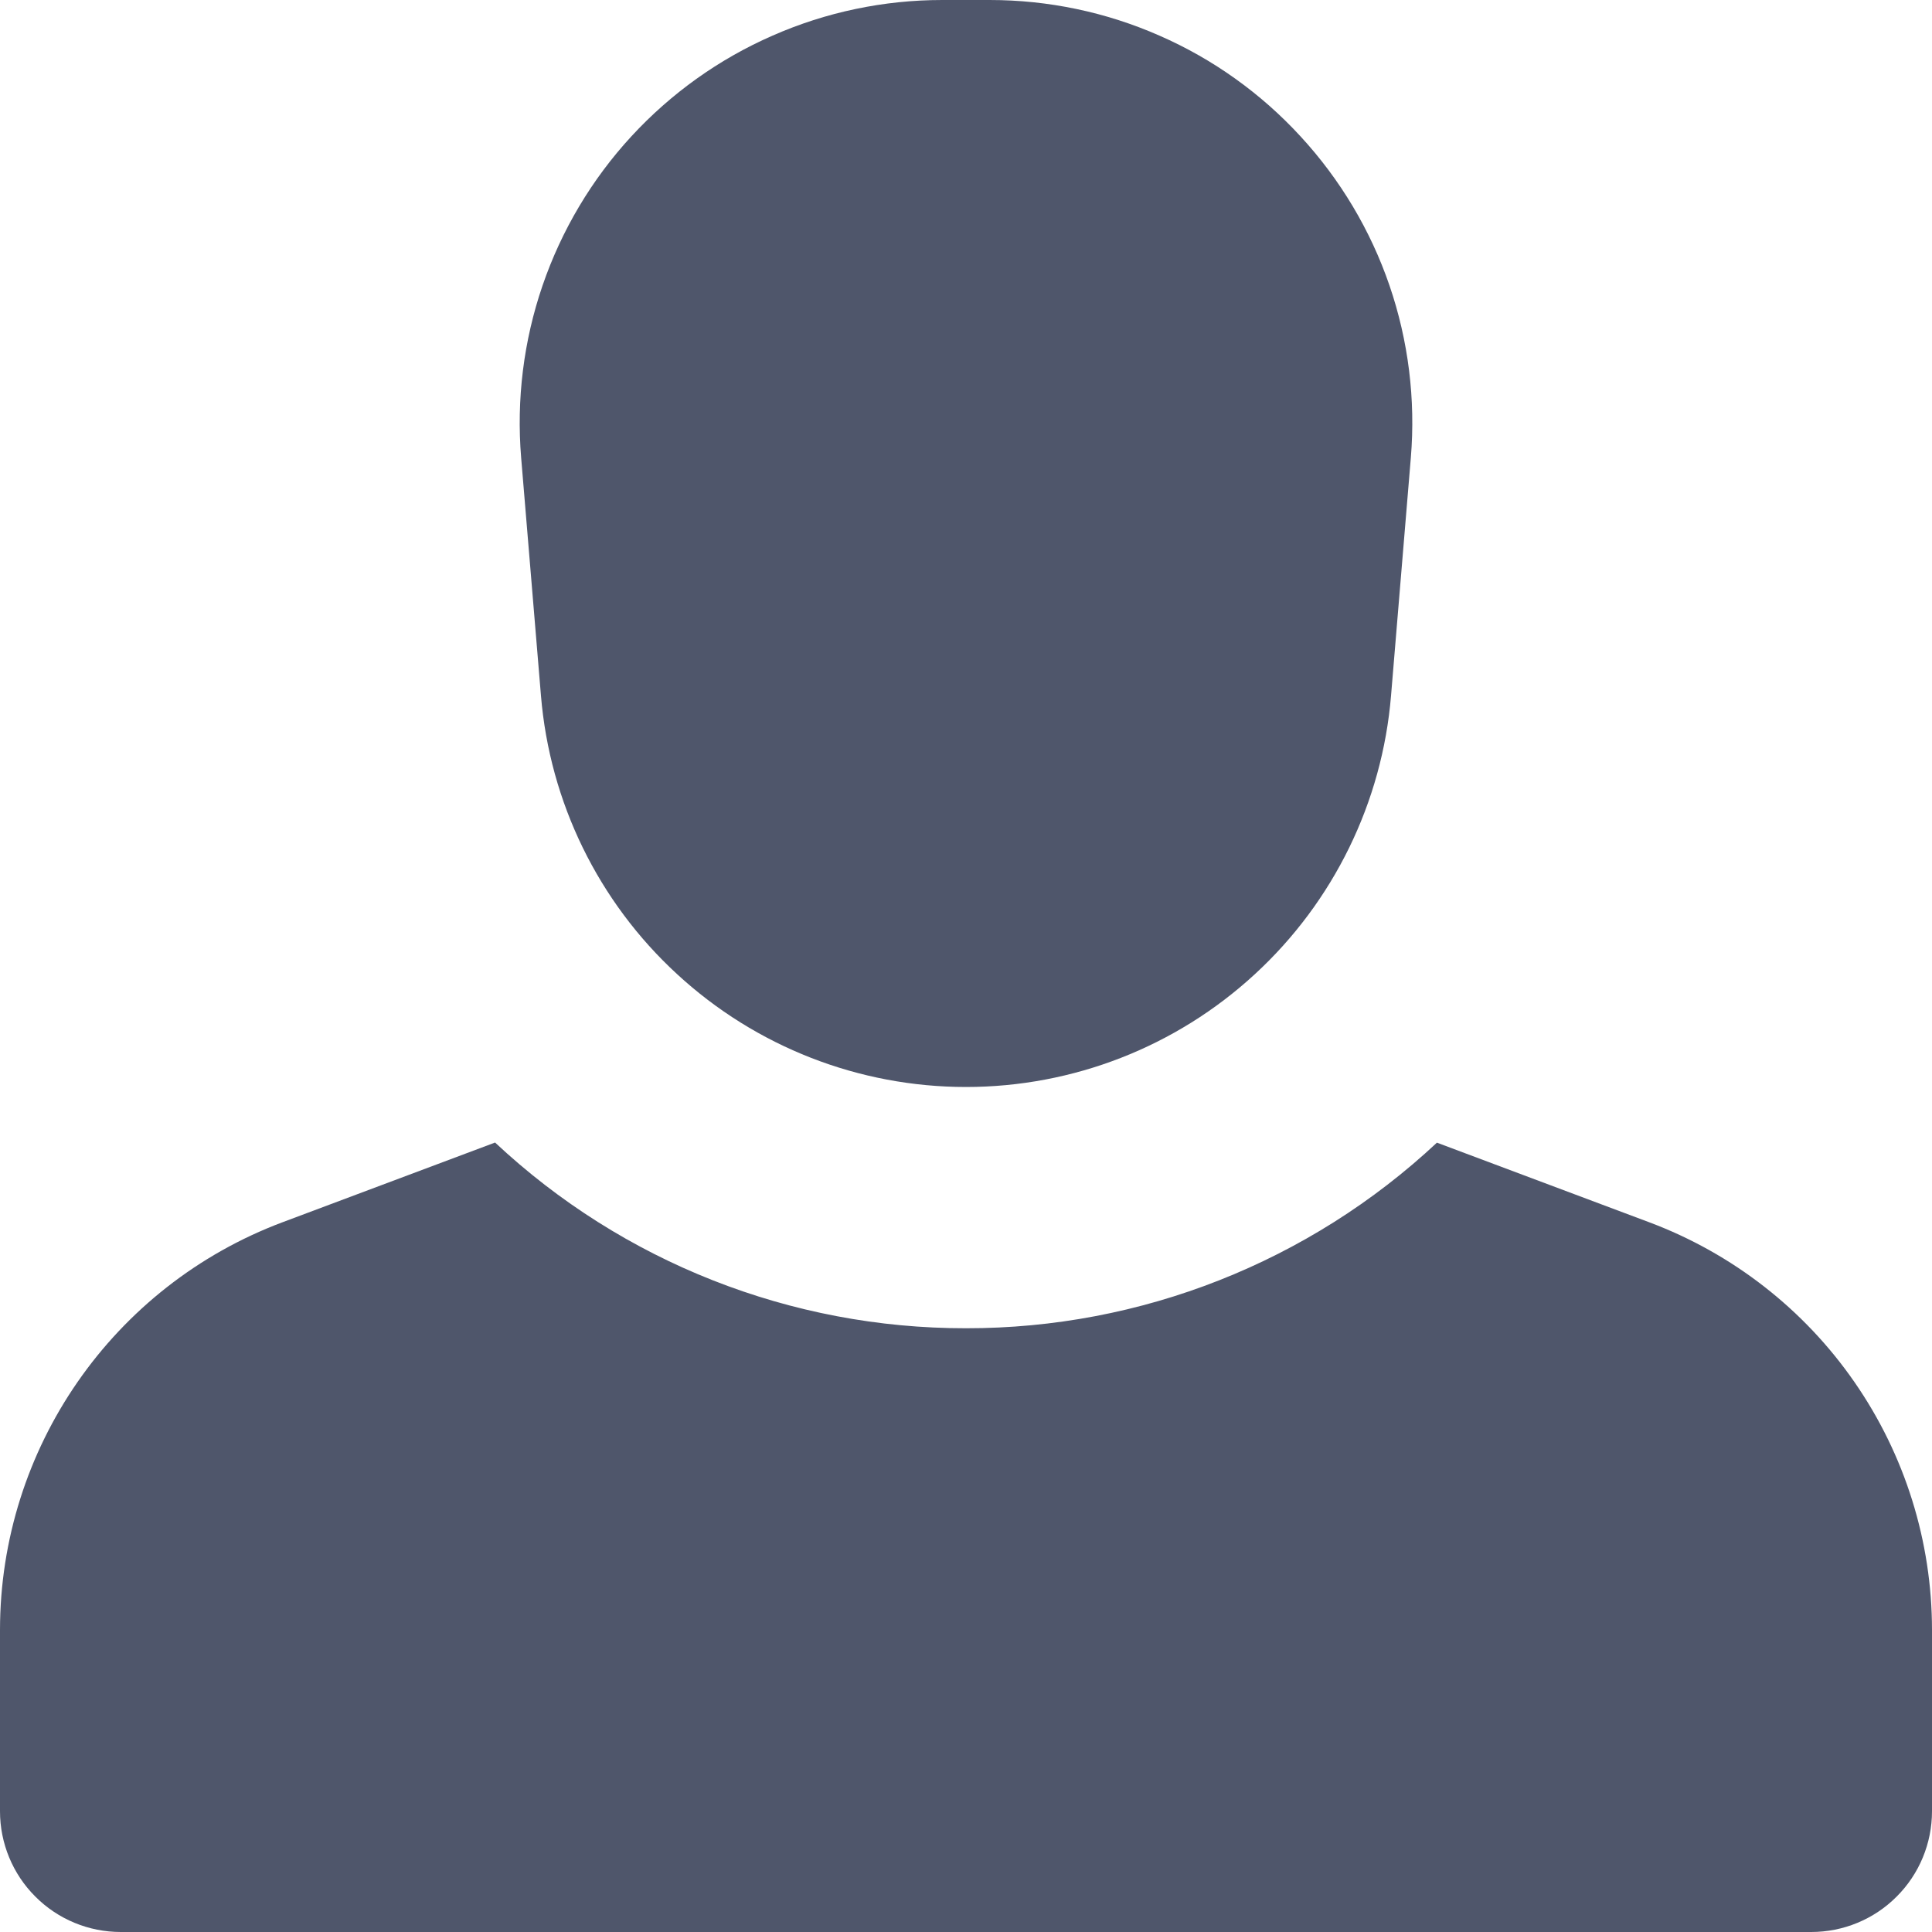
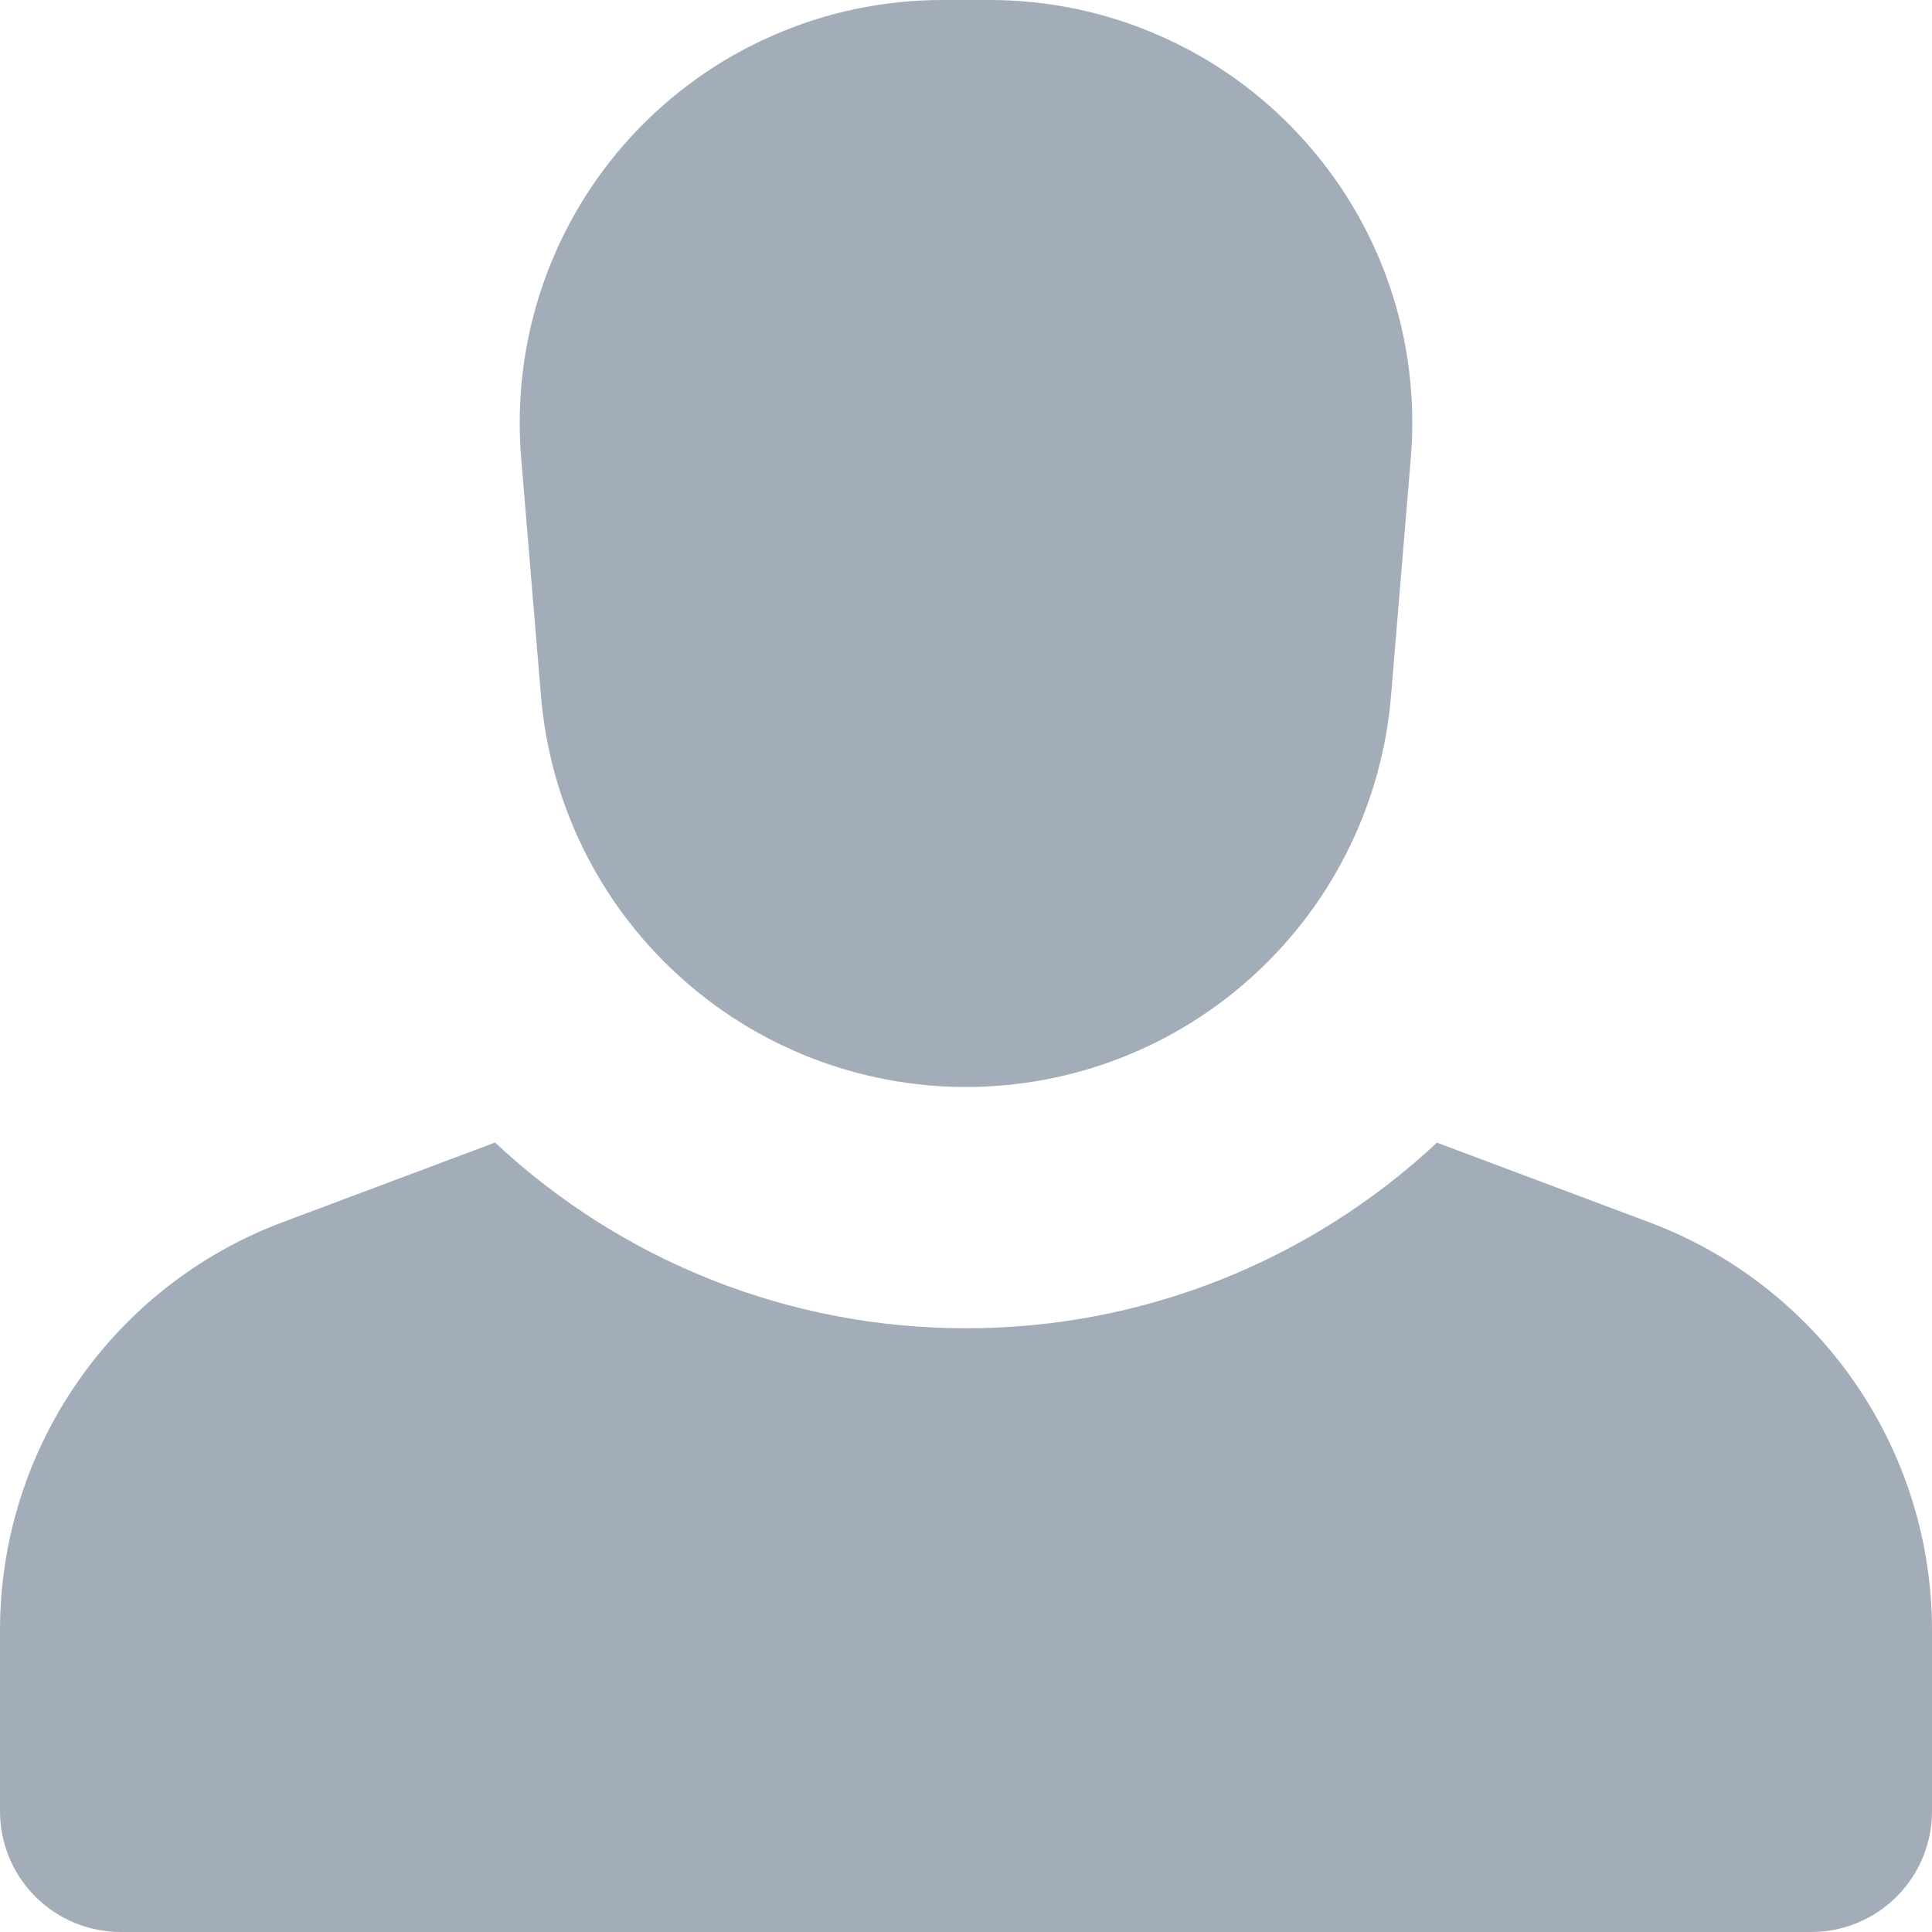
<svg xmlns="http://www.w3.org/2000/svg" width="16" height="16" viewBox="0 0 16 16" fill="none">
-   <path fill-rule="evenodd" clip-rule="evenodd" d="M8 11C9.448 11.002 10.842 10.452 11.9 9.463L13.66 10.123C14.347 10.381 14.94 10.842 15.358 11.446C15.776 12.049 16 12.766 16 13.5V15C16 15.265 15.895 15.52 15.707 15.707C15.52 15.895 15.265 16 15 16H1C0.735 16 0.48 15.895 0.293 15.707C0.105 15.52 0 15.265 0 15V13.5C0 11.996 0.933 10.65 2.34 10.122L4.1 9.462C5.157 10.452 6.552 11.002 8 11ZM7.804 1.99831e-09H8.196C8.68 -4.83557e-06 9.159 0.1 9.602 0.295C10.046 0.489 10.444 0.774 10.771 1.13C11.099 1.486 11.35 1.906 11.507 2.364C11.664 2.822 11.724 3.308 11.684 3.79L11.52 5.761C11.447 6.644 11.044 7.468 10.392 8.068C9.74 8.669 8.886 9.002 8 9.002C7.114 9.002 6.26 8.669 5.608 8.068C4.955 7.468 4.553 6.644 4.48 5.761L4.316 3.791C4.276 3.309 4.336 2.823 4.493 2.365C4.65 1.907 4.9 1.486 5.228 1.13C5.556 0.774 5.954 0.489 6.398 0.295C6.841 0.1 7.32 -1.63578e-05 7.804 1.99831e-09V1.99831e-09Z" fill="#4F566B" />
+   <path fill-rule="evenodd" clip-rule="evenodd" d="M8 11C9.448 11.002 10.842 10.452 11.9 9.463L13.66 10.123C14.347 10.381 14.94 10.842 15.358 11.446C15.776 12.049 16 12.766 16 13.5V15C16 15.265 15.895 15.52 15.707 15.707C15.52 15.895 15.265 16 15 16H1C0.735 16 0.48 15.895 0.293 15.707C0.105 15.52 0 15.265 0 15V13.5C0 11.996 0.933 10.65 2.34 10.122L4.1 9.462C5.157 10.452 6.552 11.002 8 11ZM7.804 1.99831e-09H8.196C8.68 -4.83557e-06 9.159 0.1 9.602 0.295C10.046 0.489 10.444 0.774 10.771 1.13C11.099 1.486 11.35 1.906 11.507 2.364C11.664 2.822 11.724 3.308 11.684 3.79L11.52 5.761C11.447 6.644 11.044 7.468 10.392 8.068C9.74 8.669 8.886 9.002 8 9.002C7.114 9.002 6.26 8.669 5.608 8.068C4.955 7.468 4.553 6.644 4.48 5.761L4.316 3.791C4.276 3.309 4.336 2.823 4.493 2.365C4.65 1.907 4.9 1.486 5.228 1.13C5.556 0.774 5.954 0.489 6.398 0.295C6.841 0.1 7.32 -1.63578e-05 7.804 1.99831e-09V1.99831e-09Z" fill="#A3ACB9" />
</svg>
